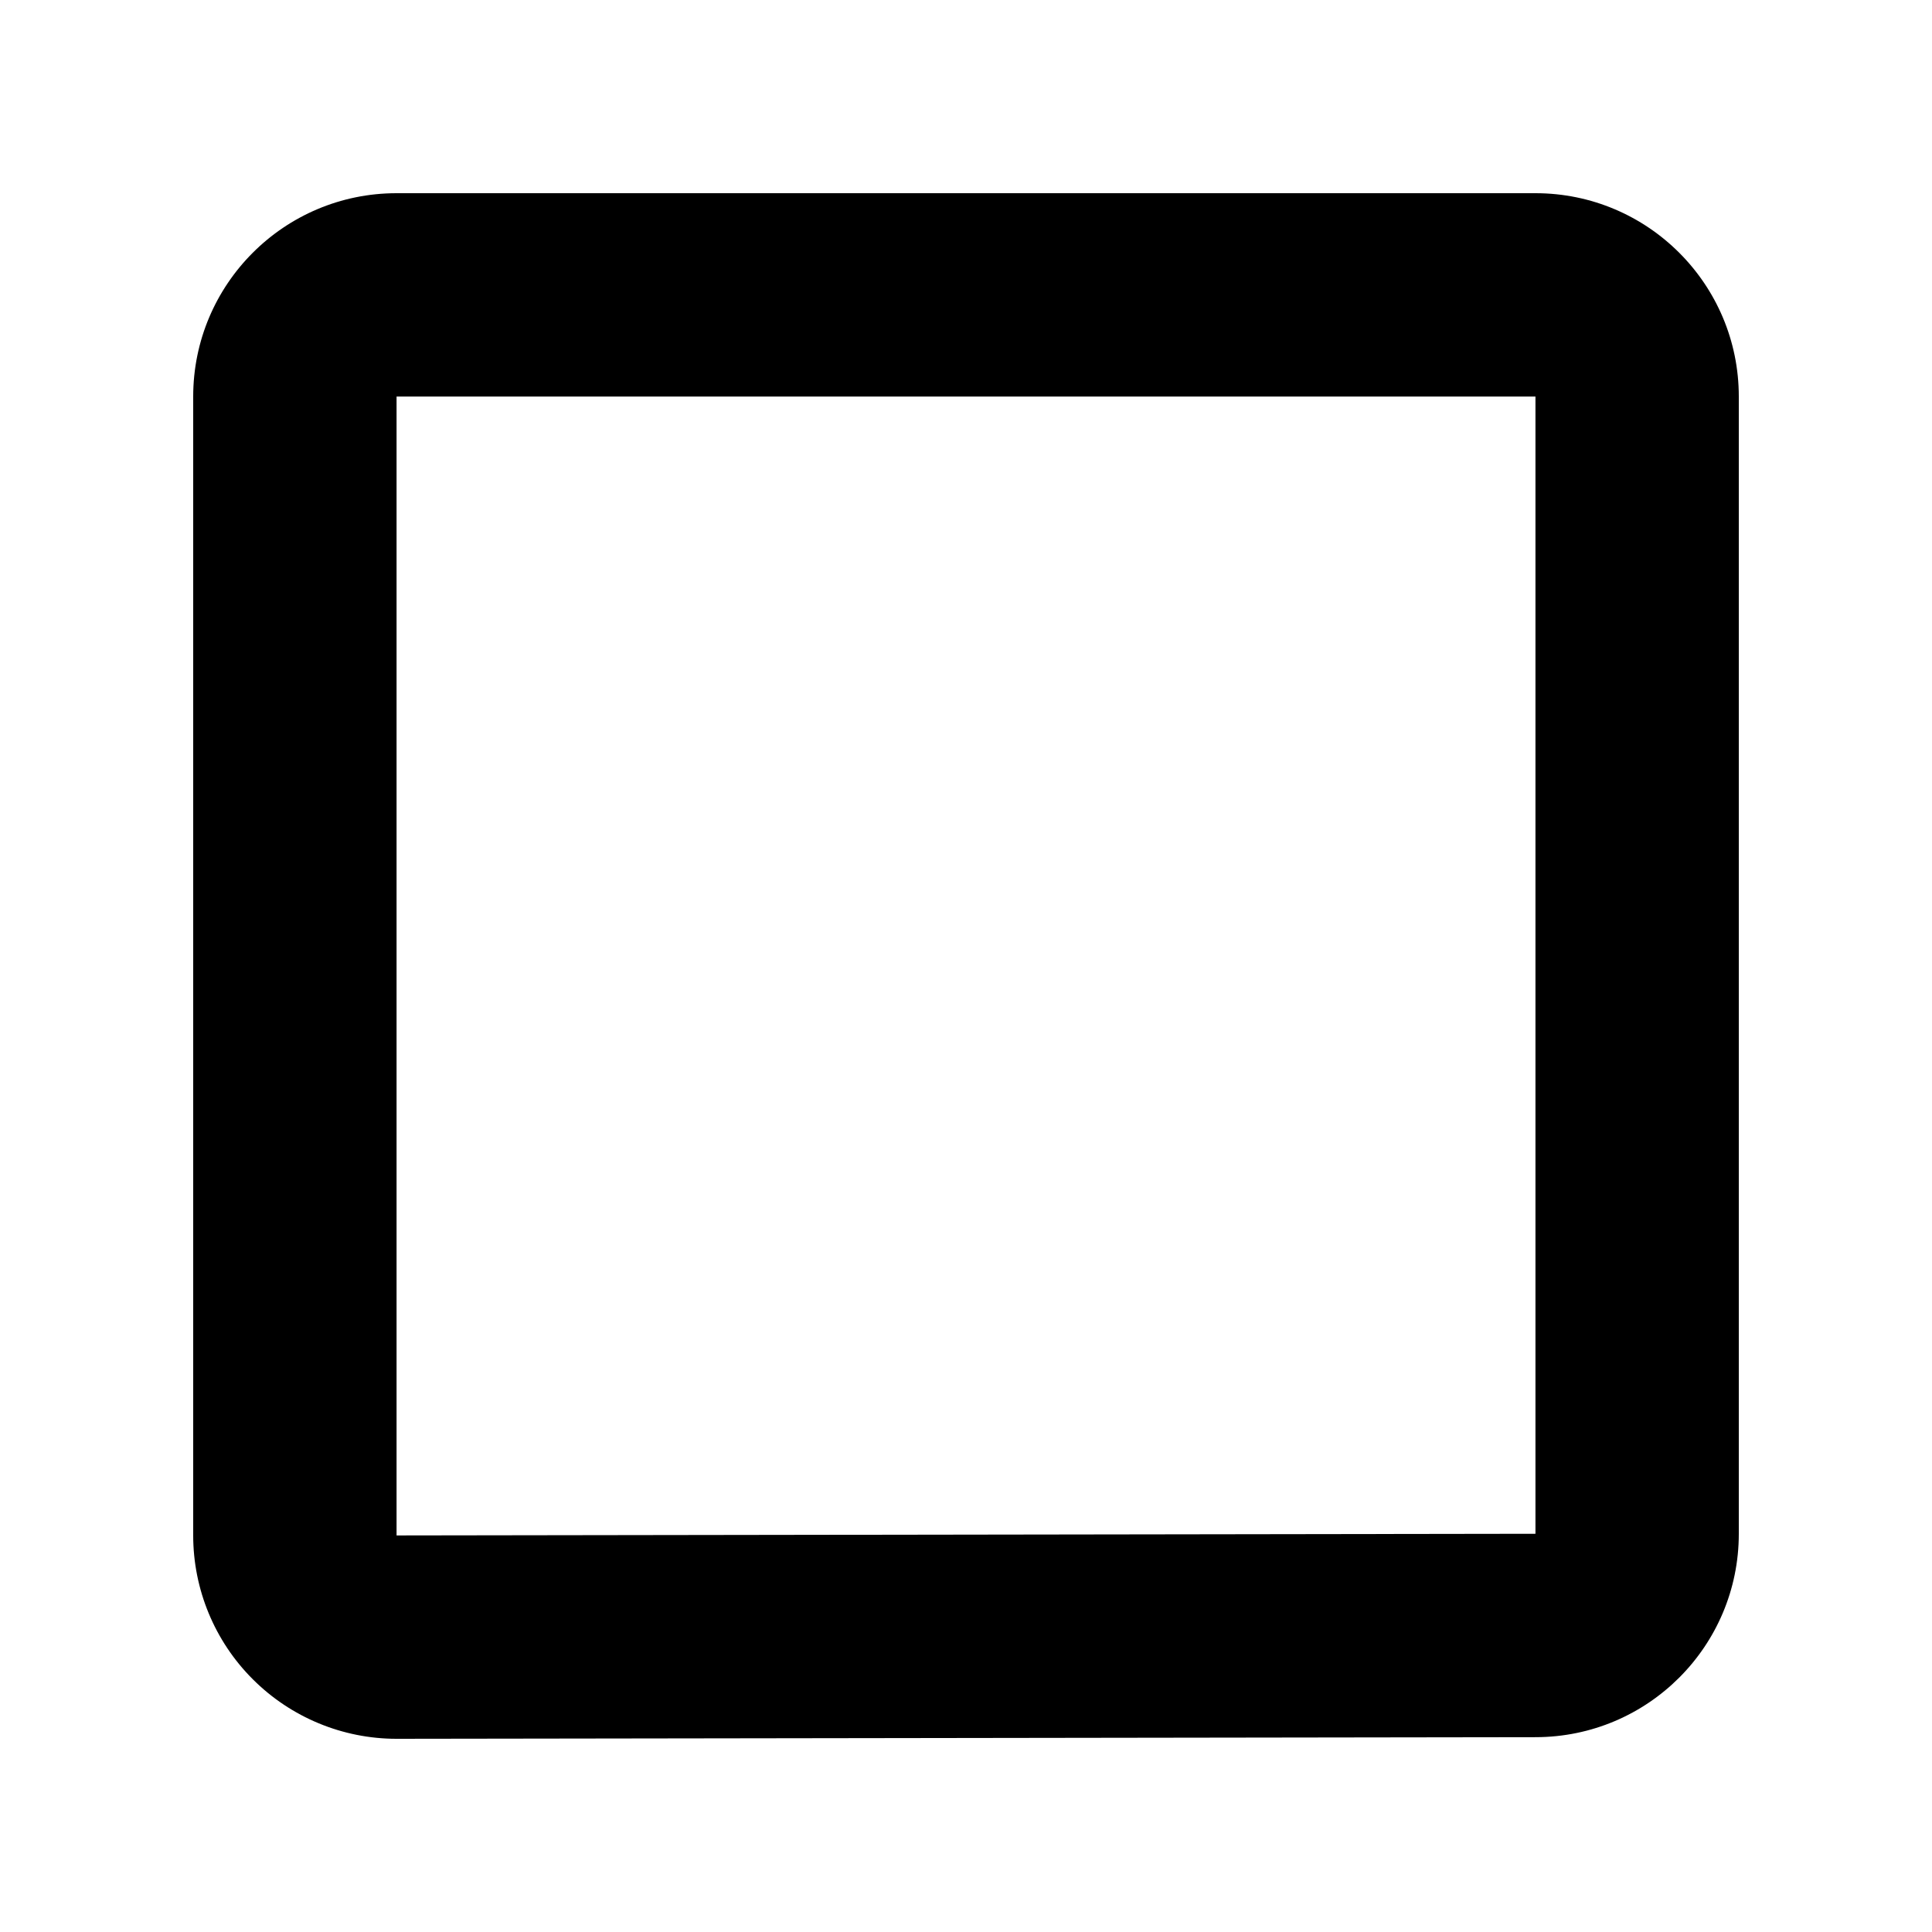
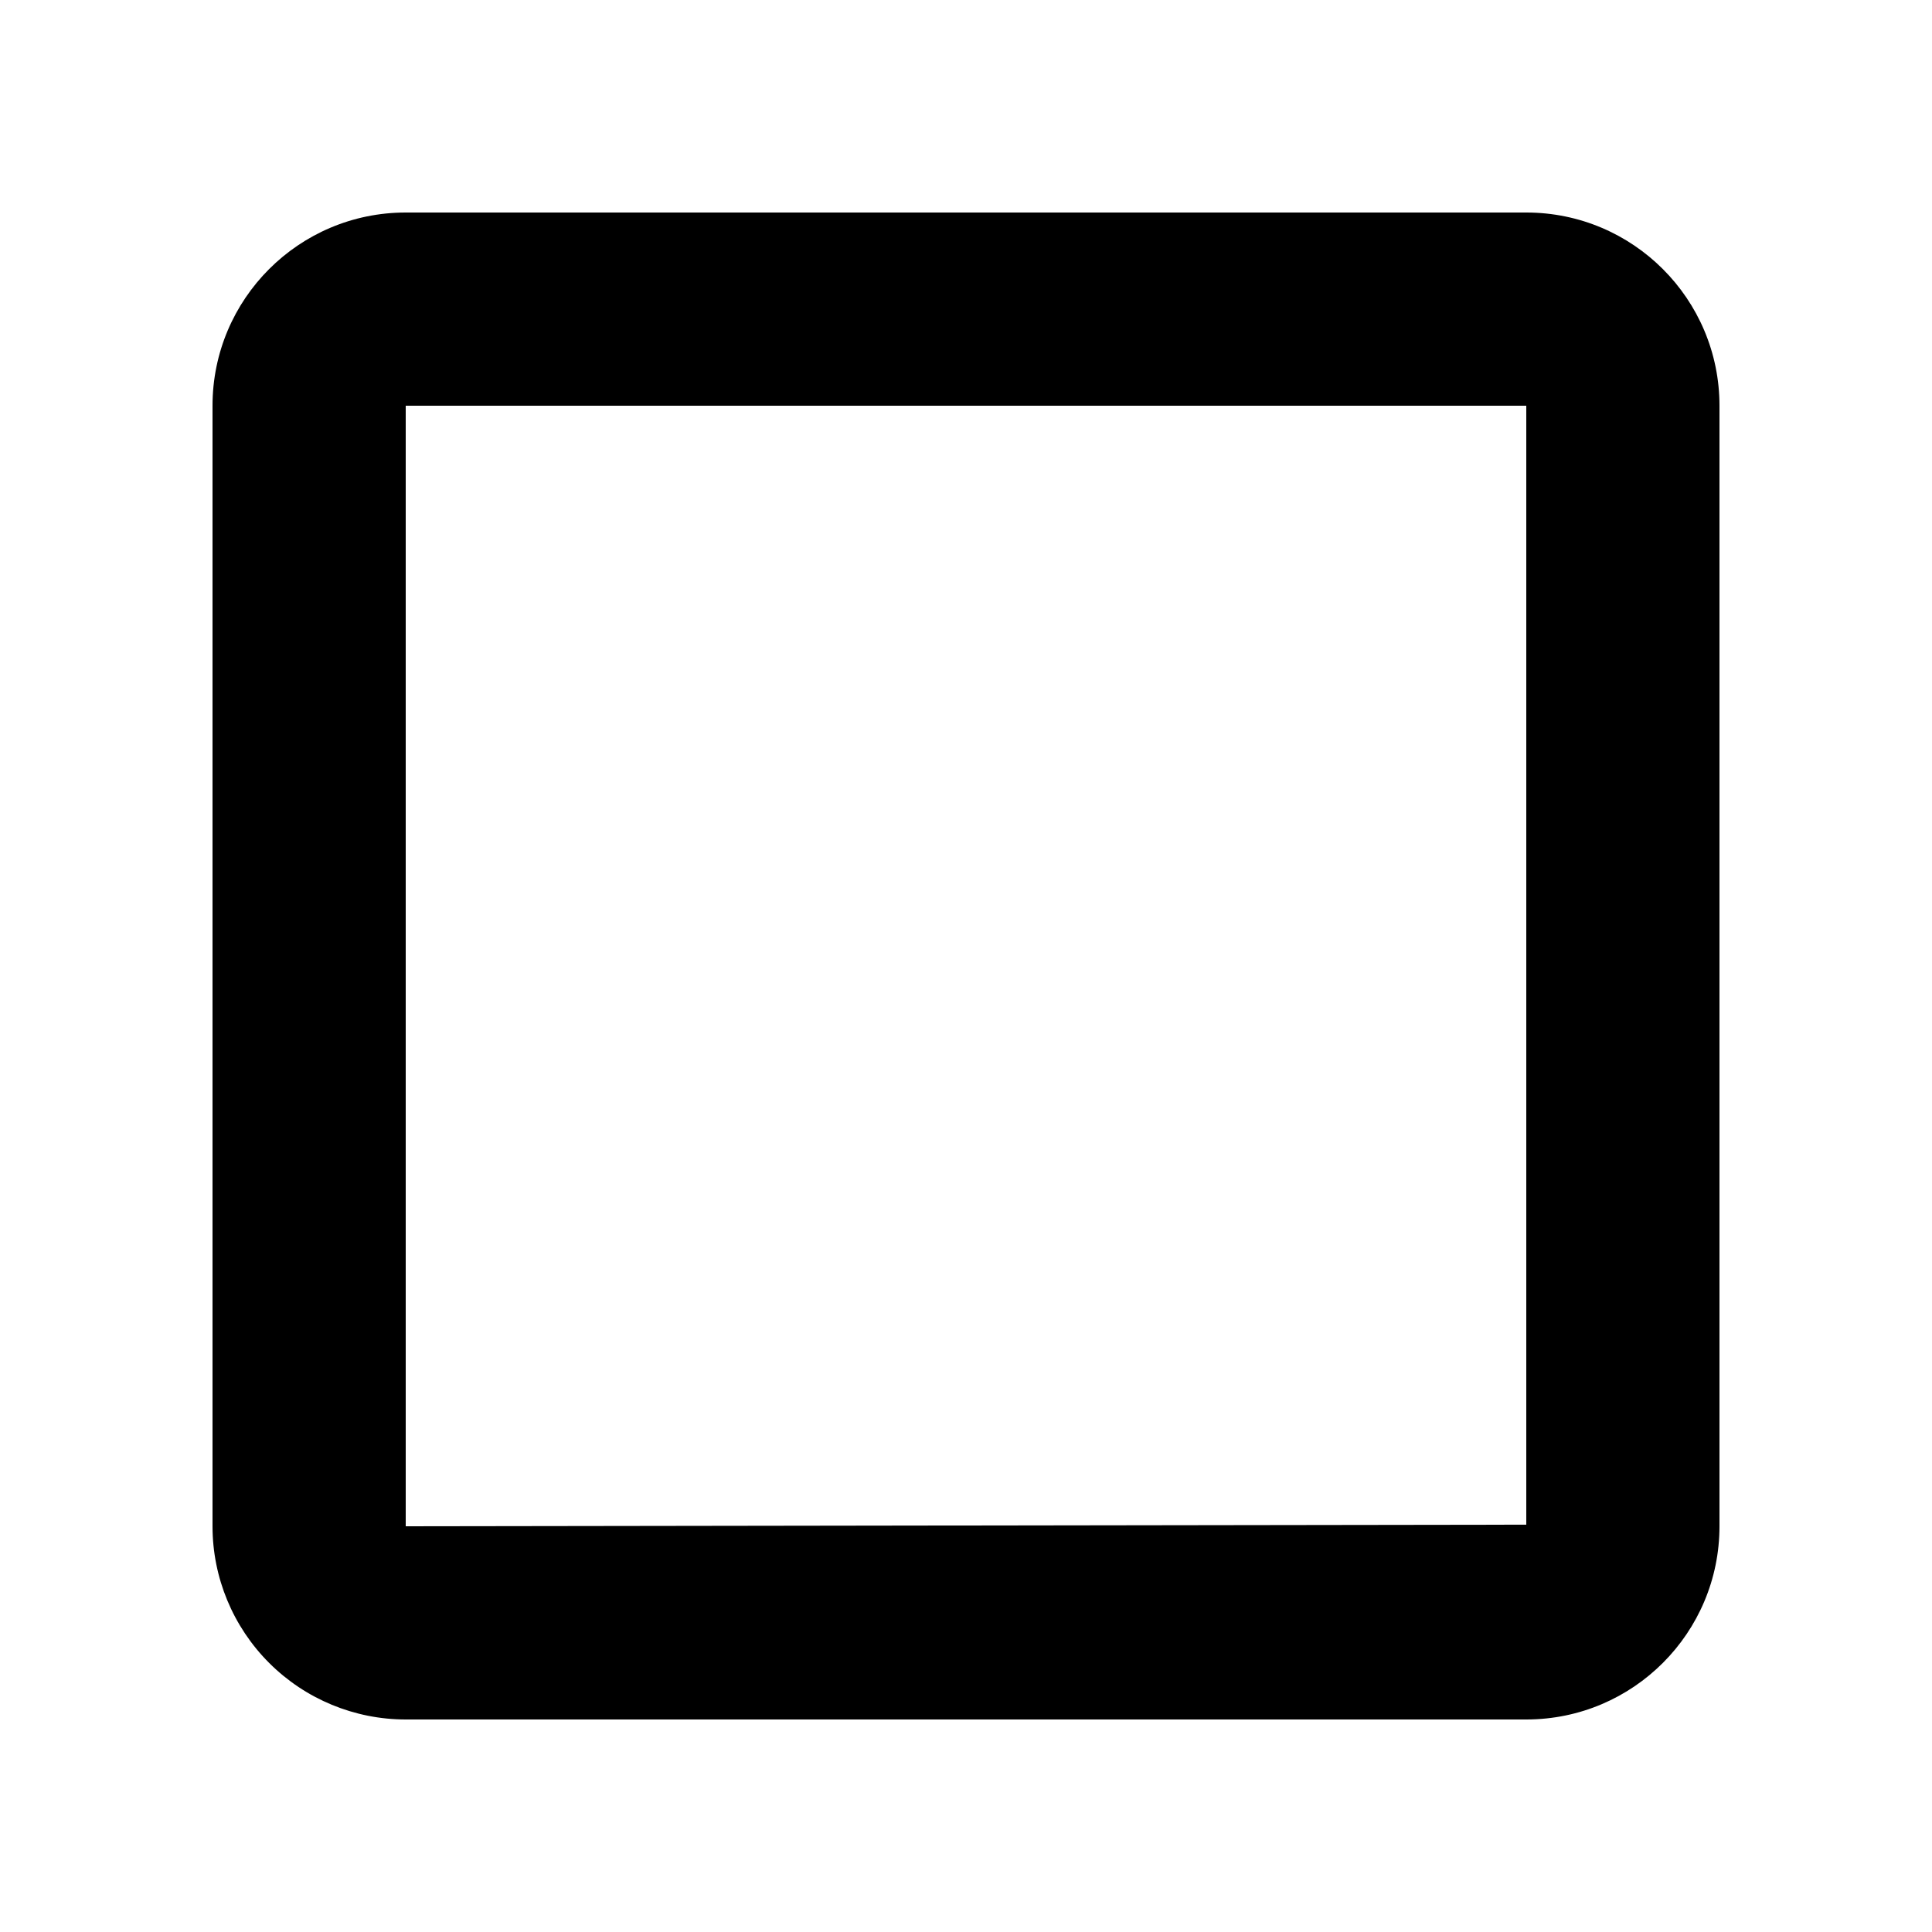
<svg xmlns="http://www.w3.org/2000/svg" version="1.1" x="0px" y="0px" width="100px" height="100px" viewBox="0 0 100 100" enable-background="new 0 0 100 100" xml:space="preserve">
  <g id="Layer_3" display="none">
</g>
  <g id="Your_Icon">
</g>
  <g id="Layer_4">
-     <path d="M79.475,20.525v58.863l-58.949,0.086V20.525H79.475 M79.475,10H20.525C14.713,10,10,14.713,10,20.525v58.949   c0,2.793,1.11,5.474,3.088,7.447C15.063,88.894,17.737,90,20.525,90c0.007,0,0.011,0,0.016,0l58.947-0.084   C85.297,89.908,90,85.197,90,79.389V20.525C90,14.713,85.287,10,79.475,10L79.475,10z" />
+     <path d="M79,21v57.917L21,79V21H79 M79,11H21c-5.523,0-10,4.477-10,10v58c0,2.655,1.056,5.2,2.934,7.076   C15.809,87.948,18.351,89,21,89c0.005,0,0.009,0,0.014,0h58C84.532,88.992,89,84.517,89,79V21C89,15.477,84.523,11,79,11L79,11z" />
  </g>
</svg>
